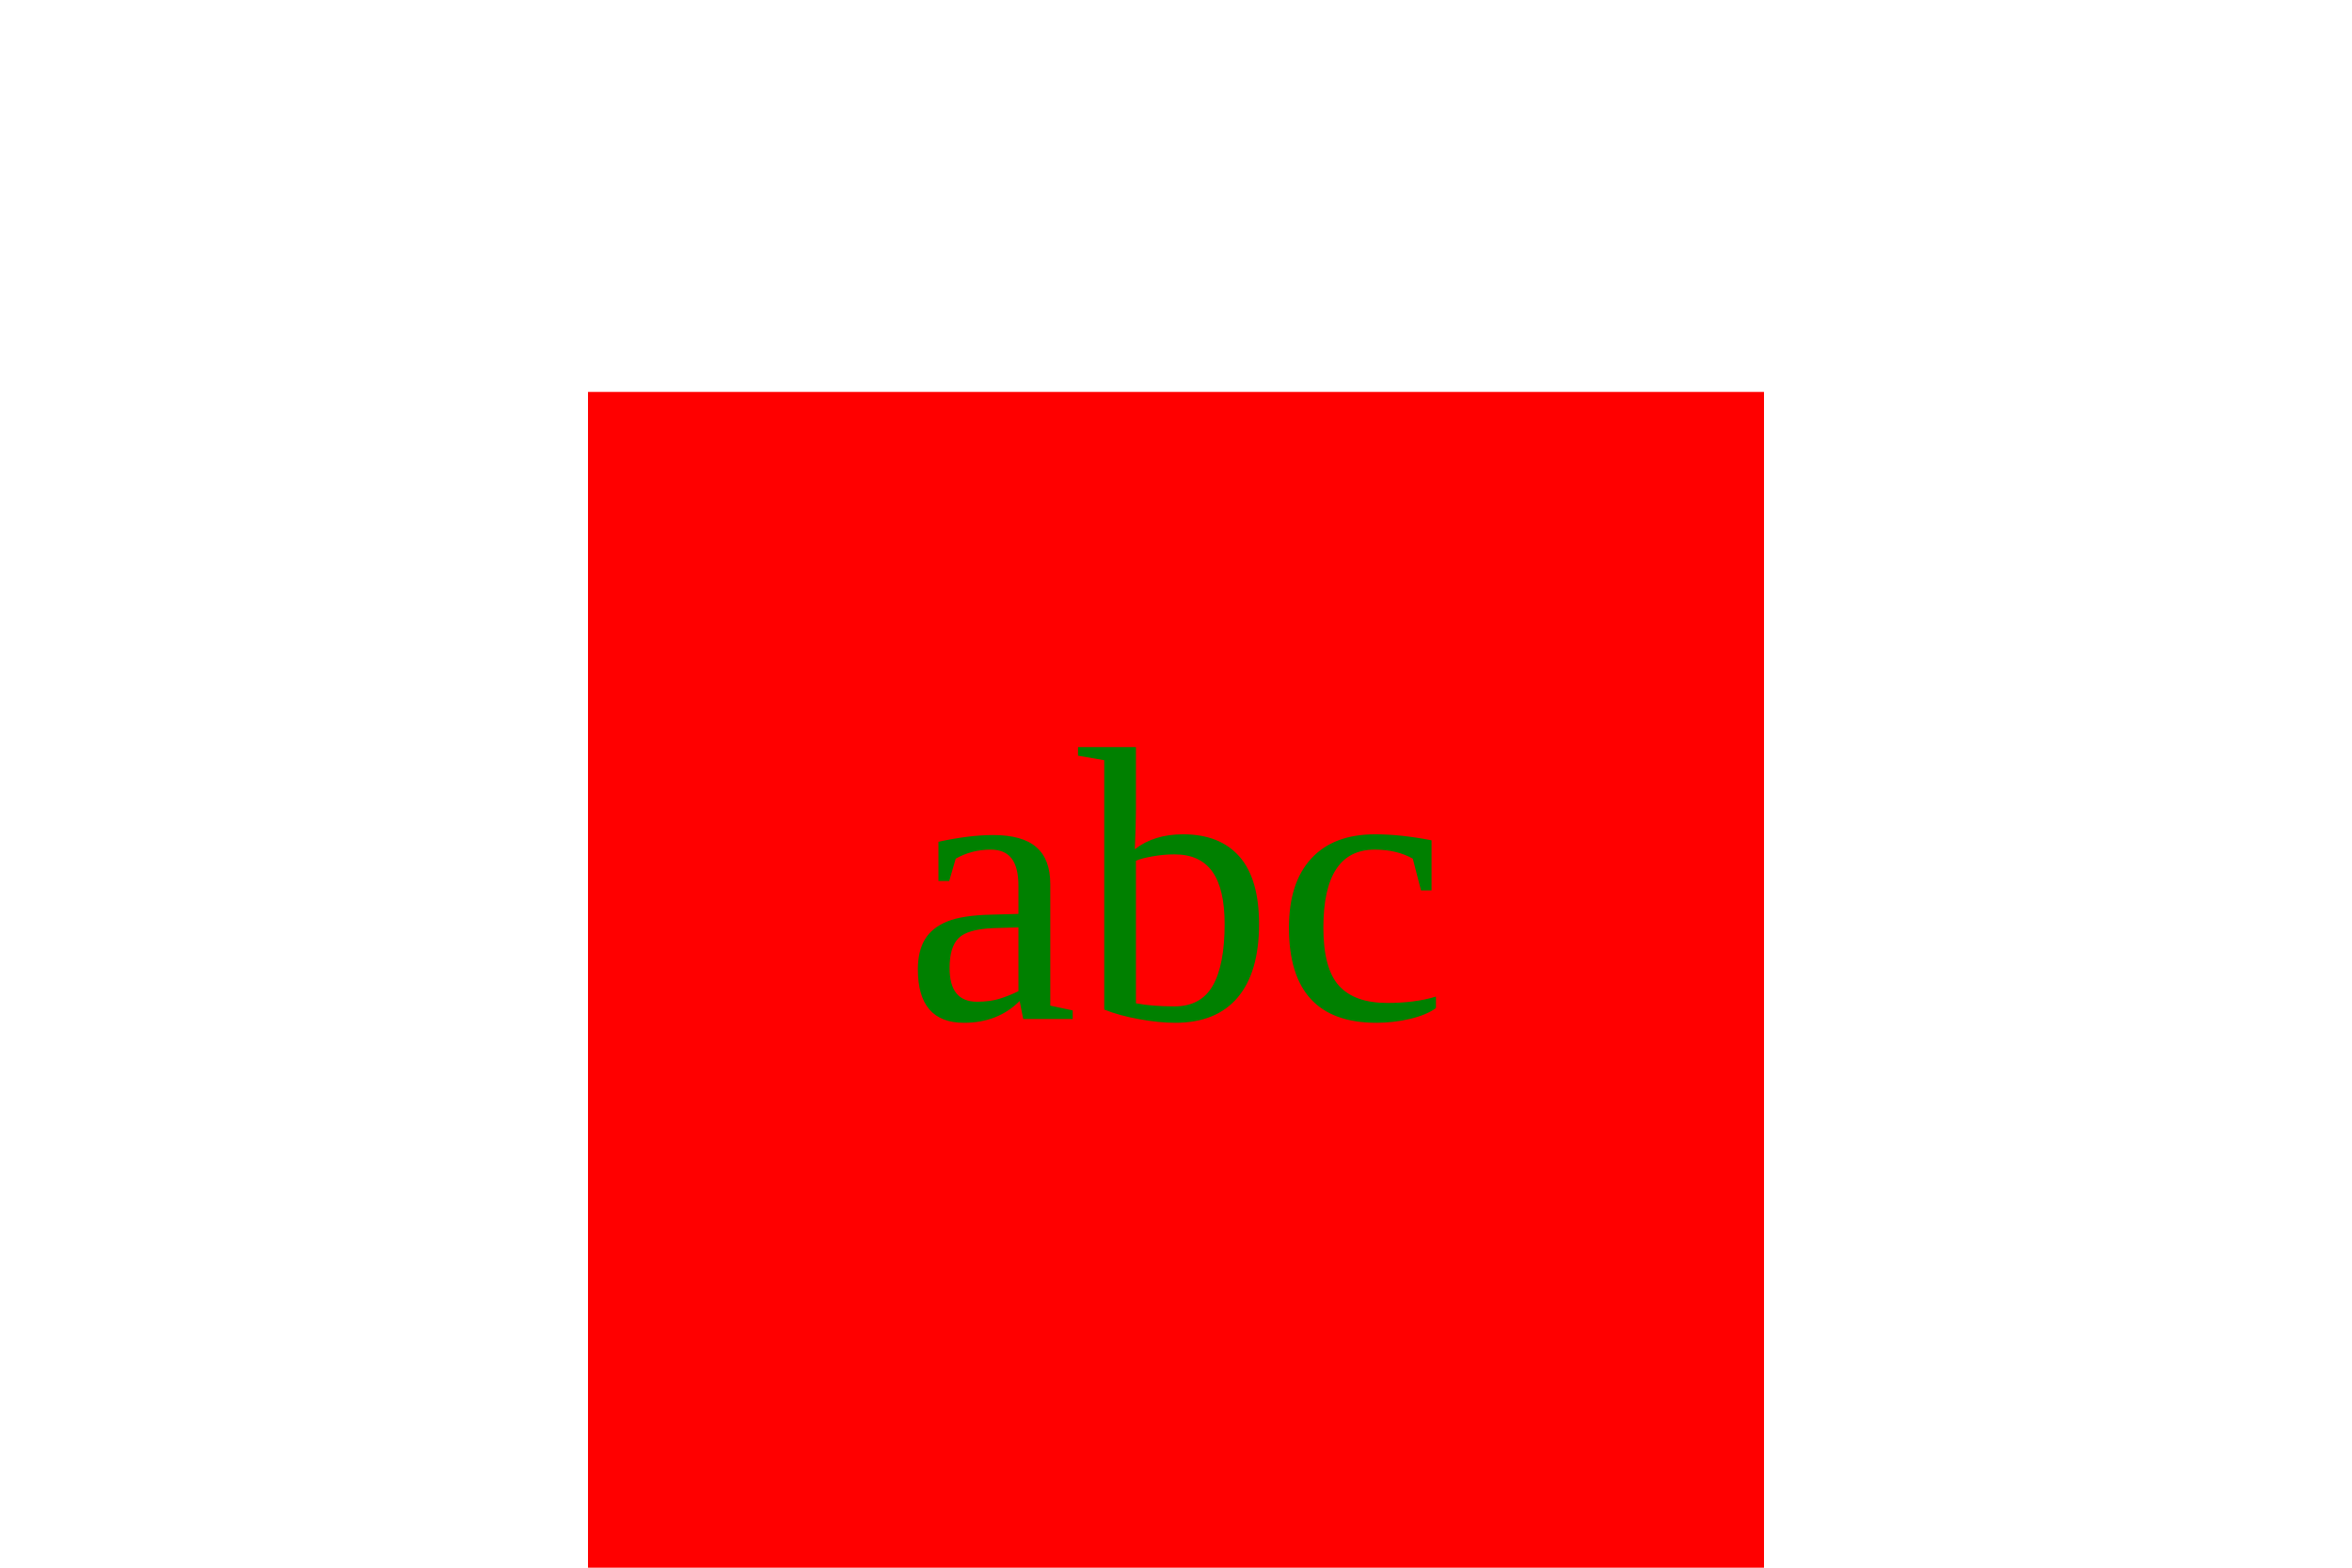
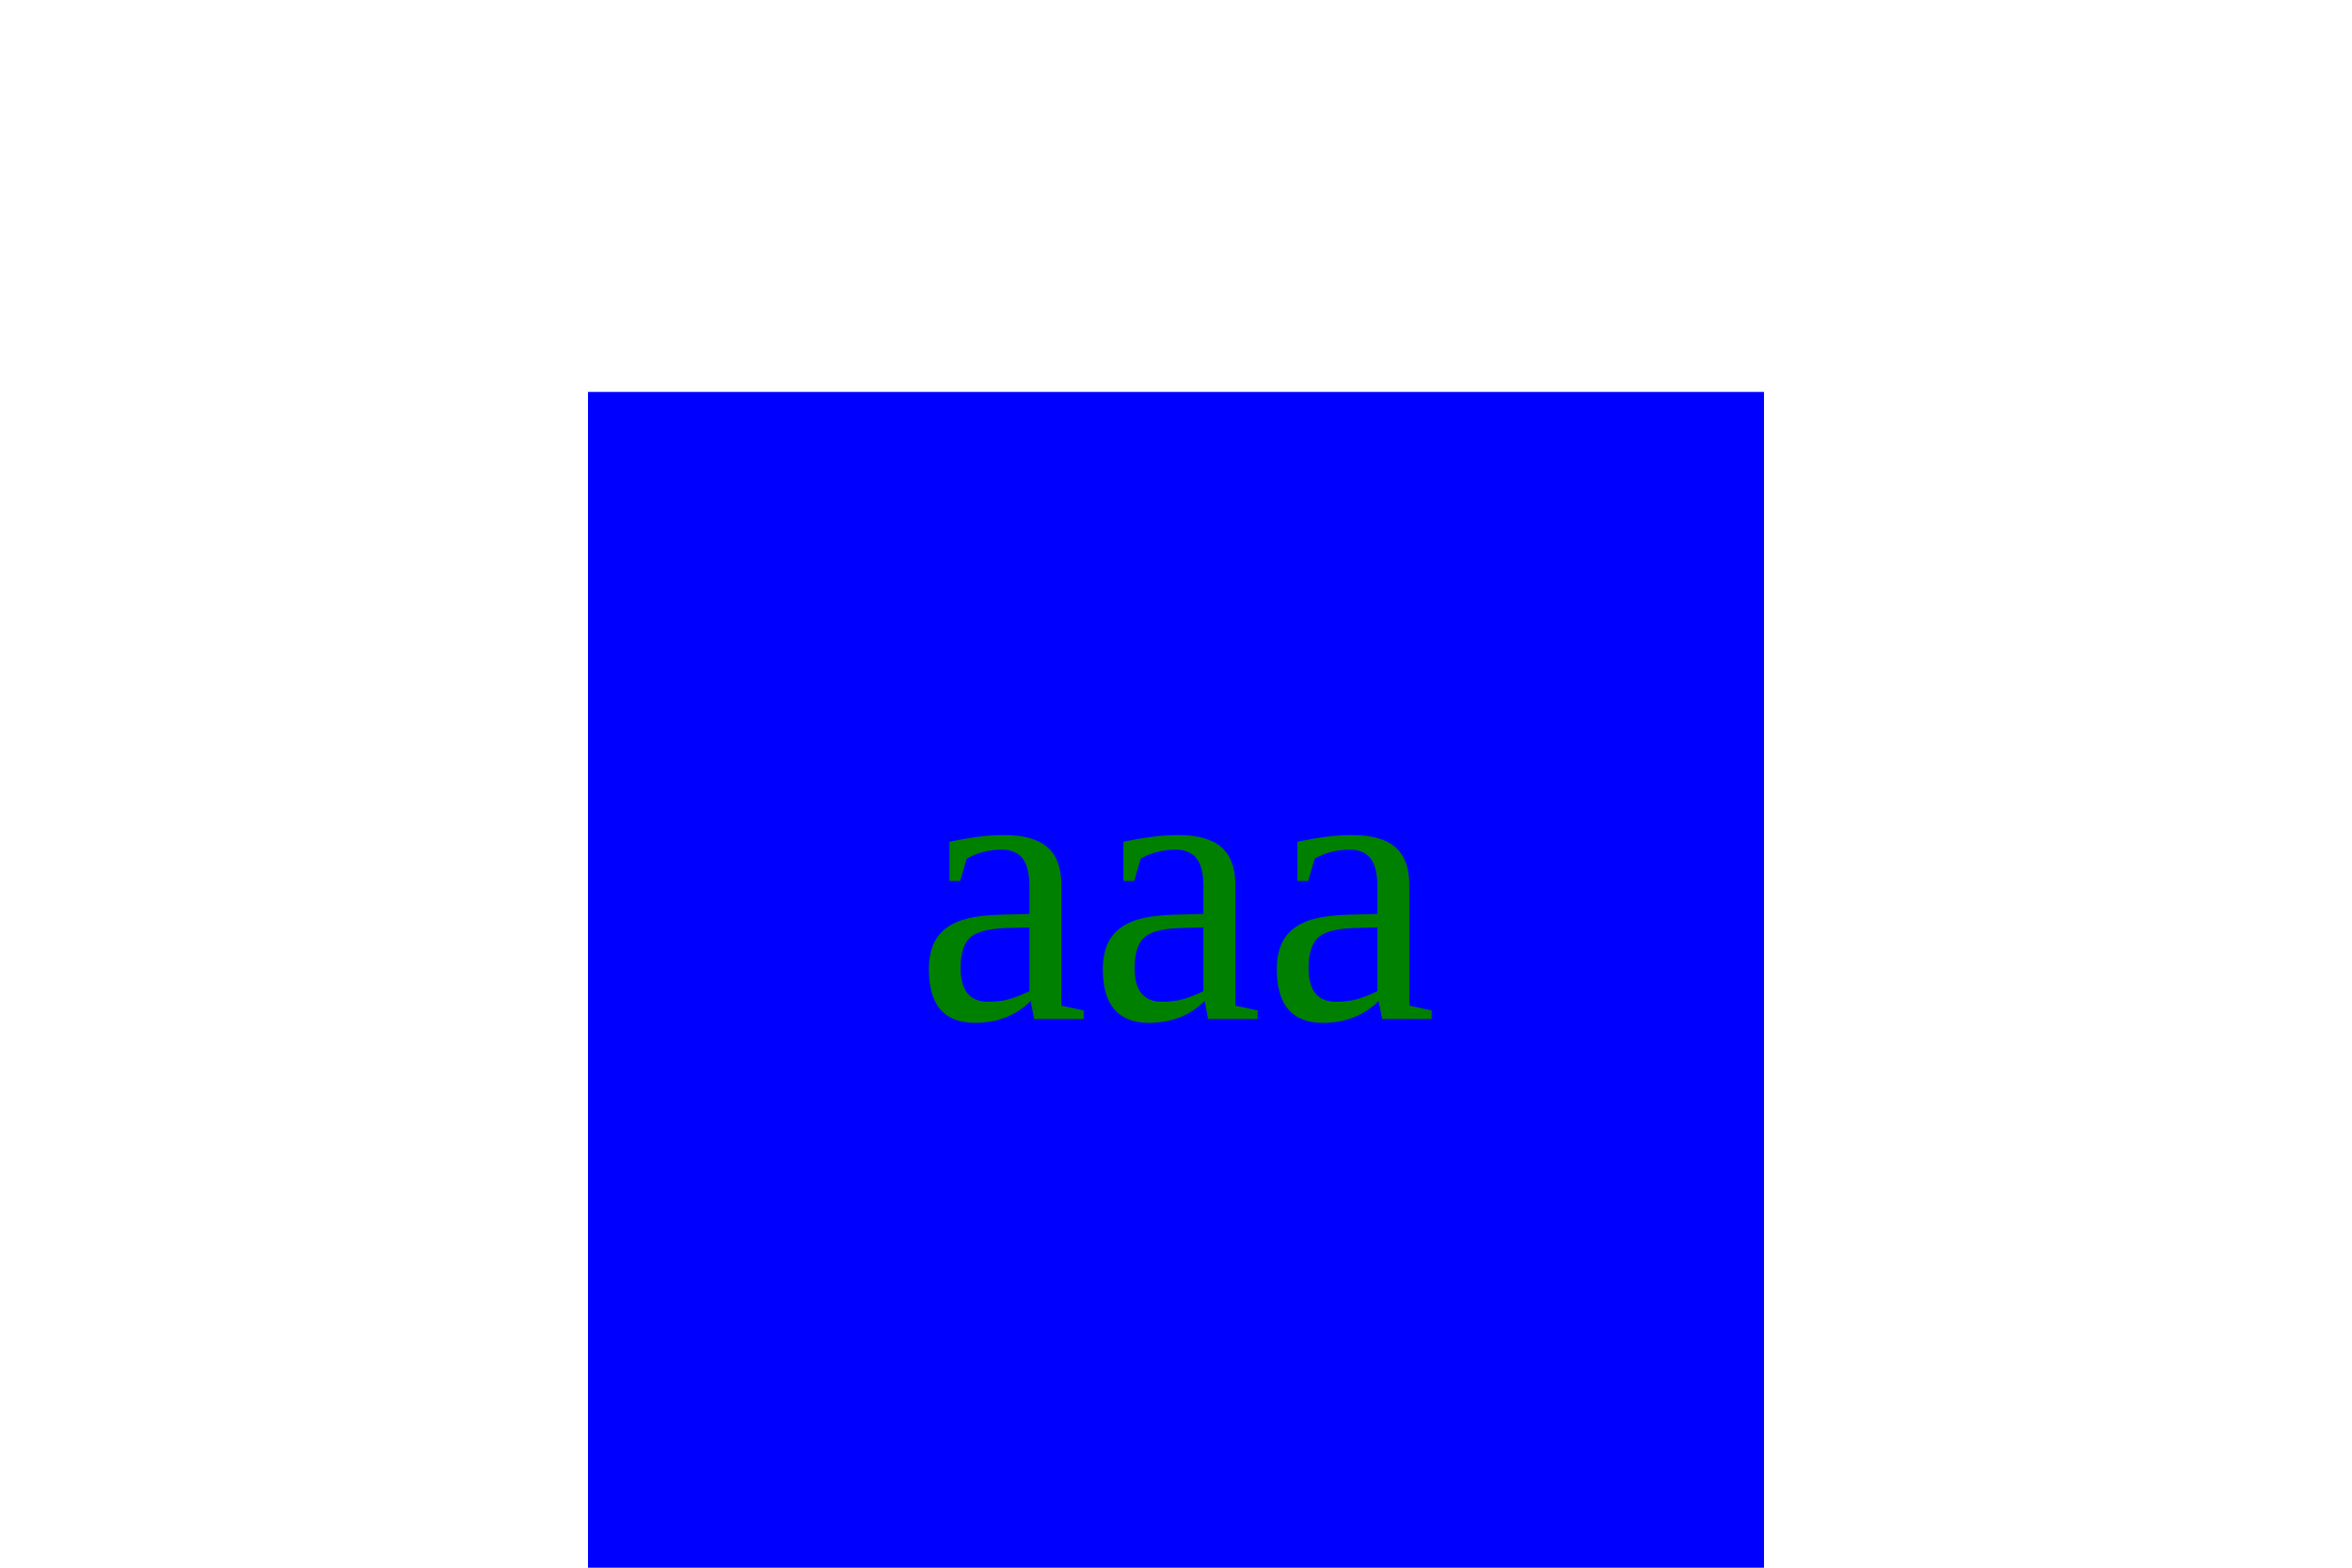
<svg xmlns="http://www.w3.org/2000/svg" version="1.1" width="300" height="200" style="background-color: grey">
-   <rect x="75" y="50" width="150" height="150" style="fill:red" />
-   <text x="150" y="130" font-size="50" text-anchor="middle" fill="green">abc</text>
+   <rect x="75" y="50" width="150" height="150" style="fill:blue" />
+   <text x="150" y="130" font-size="50" text-anchor="middle" fill="green">aaa</text>
</svg>
